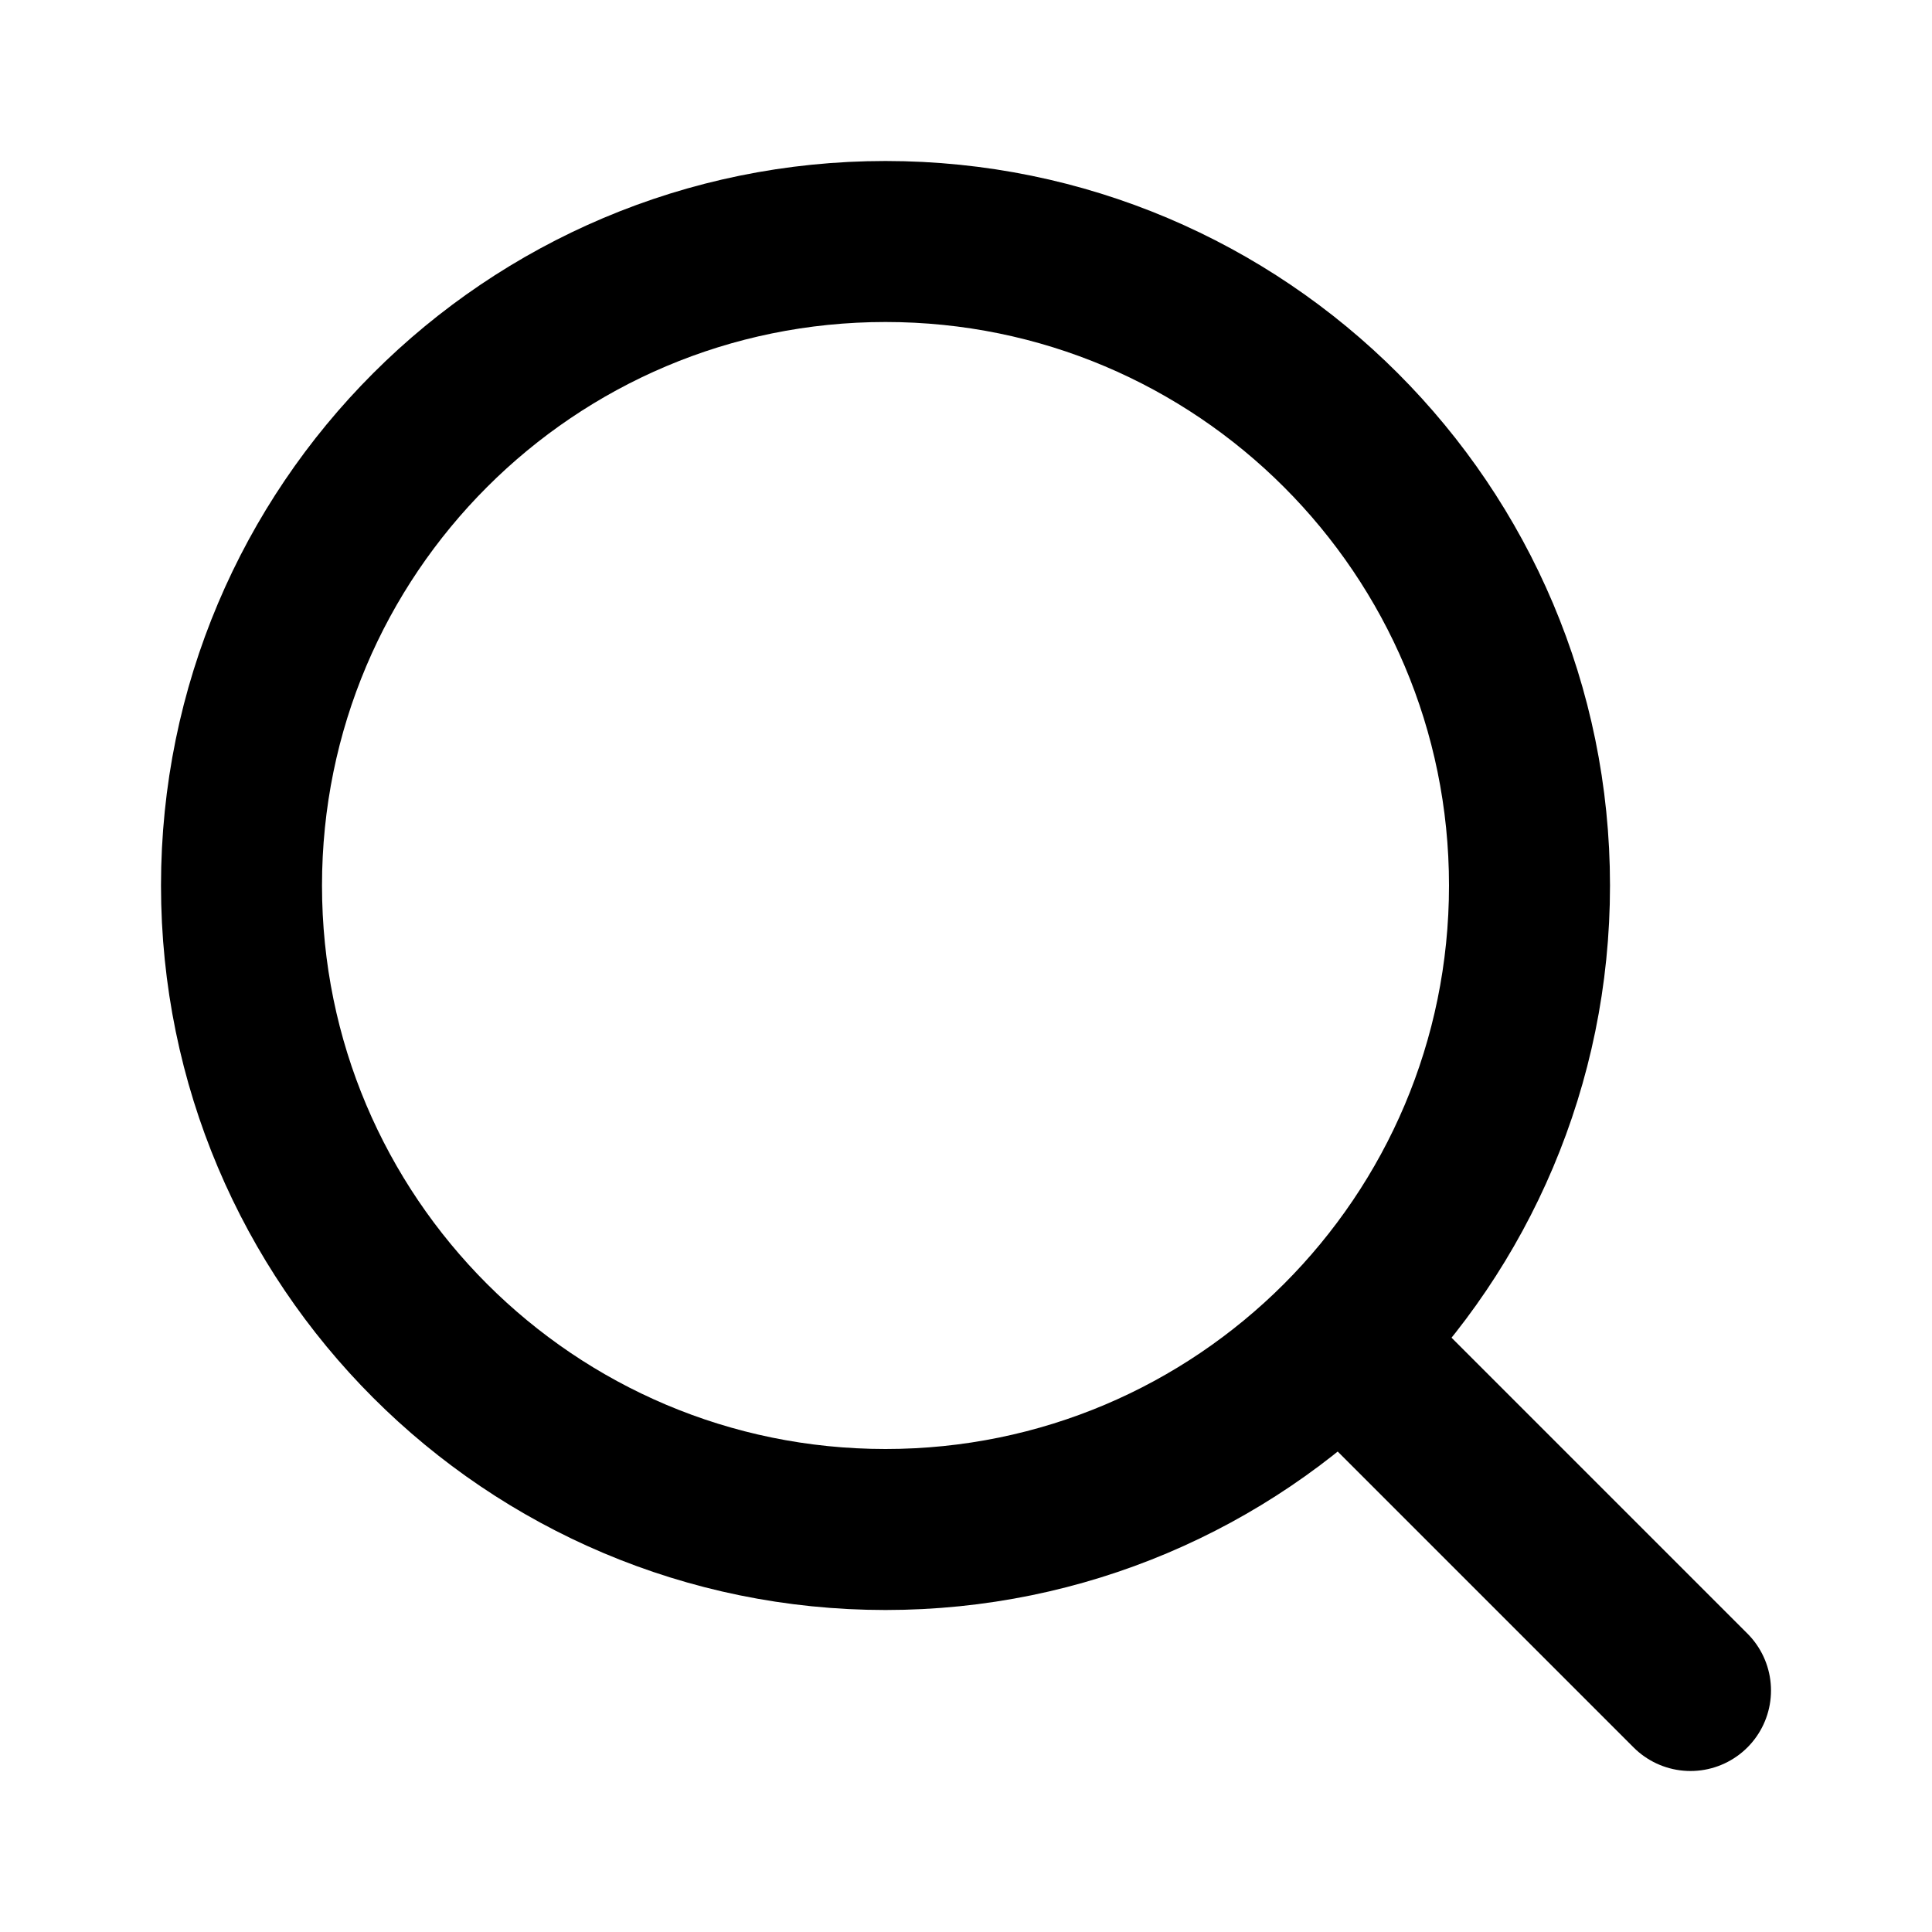
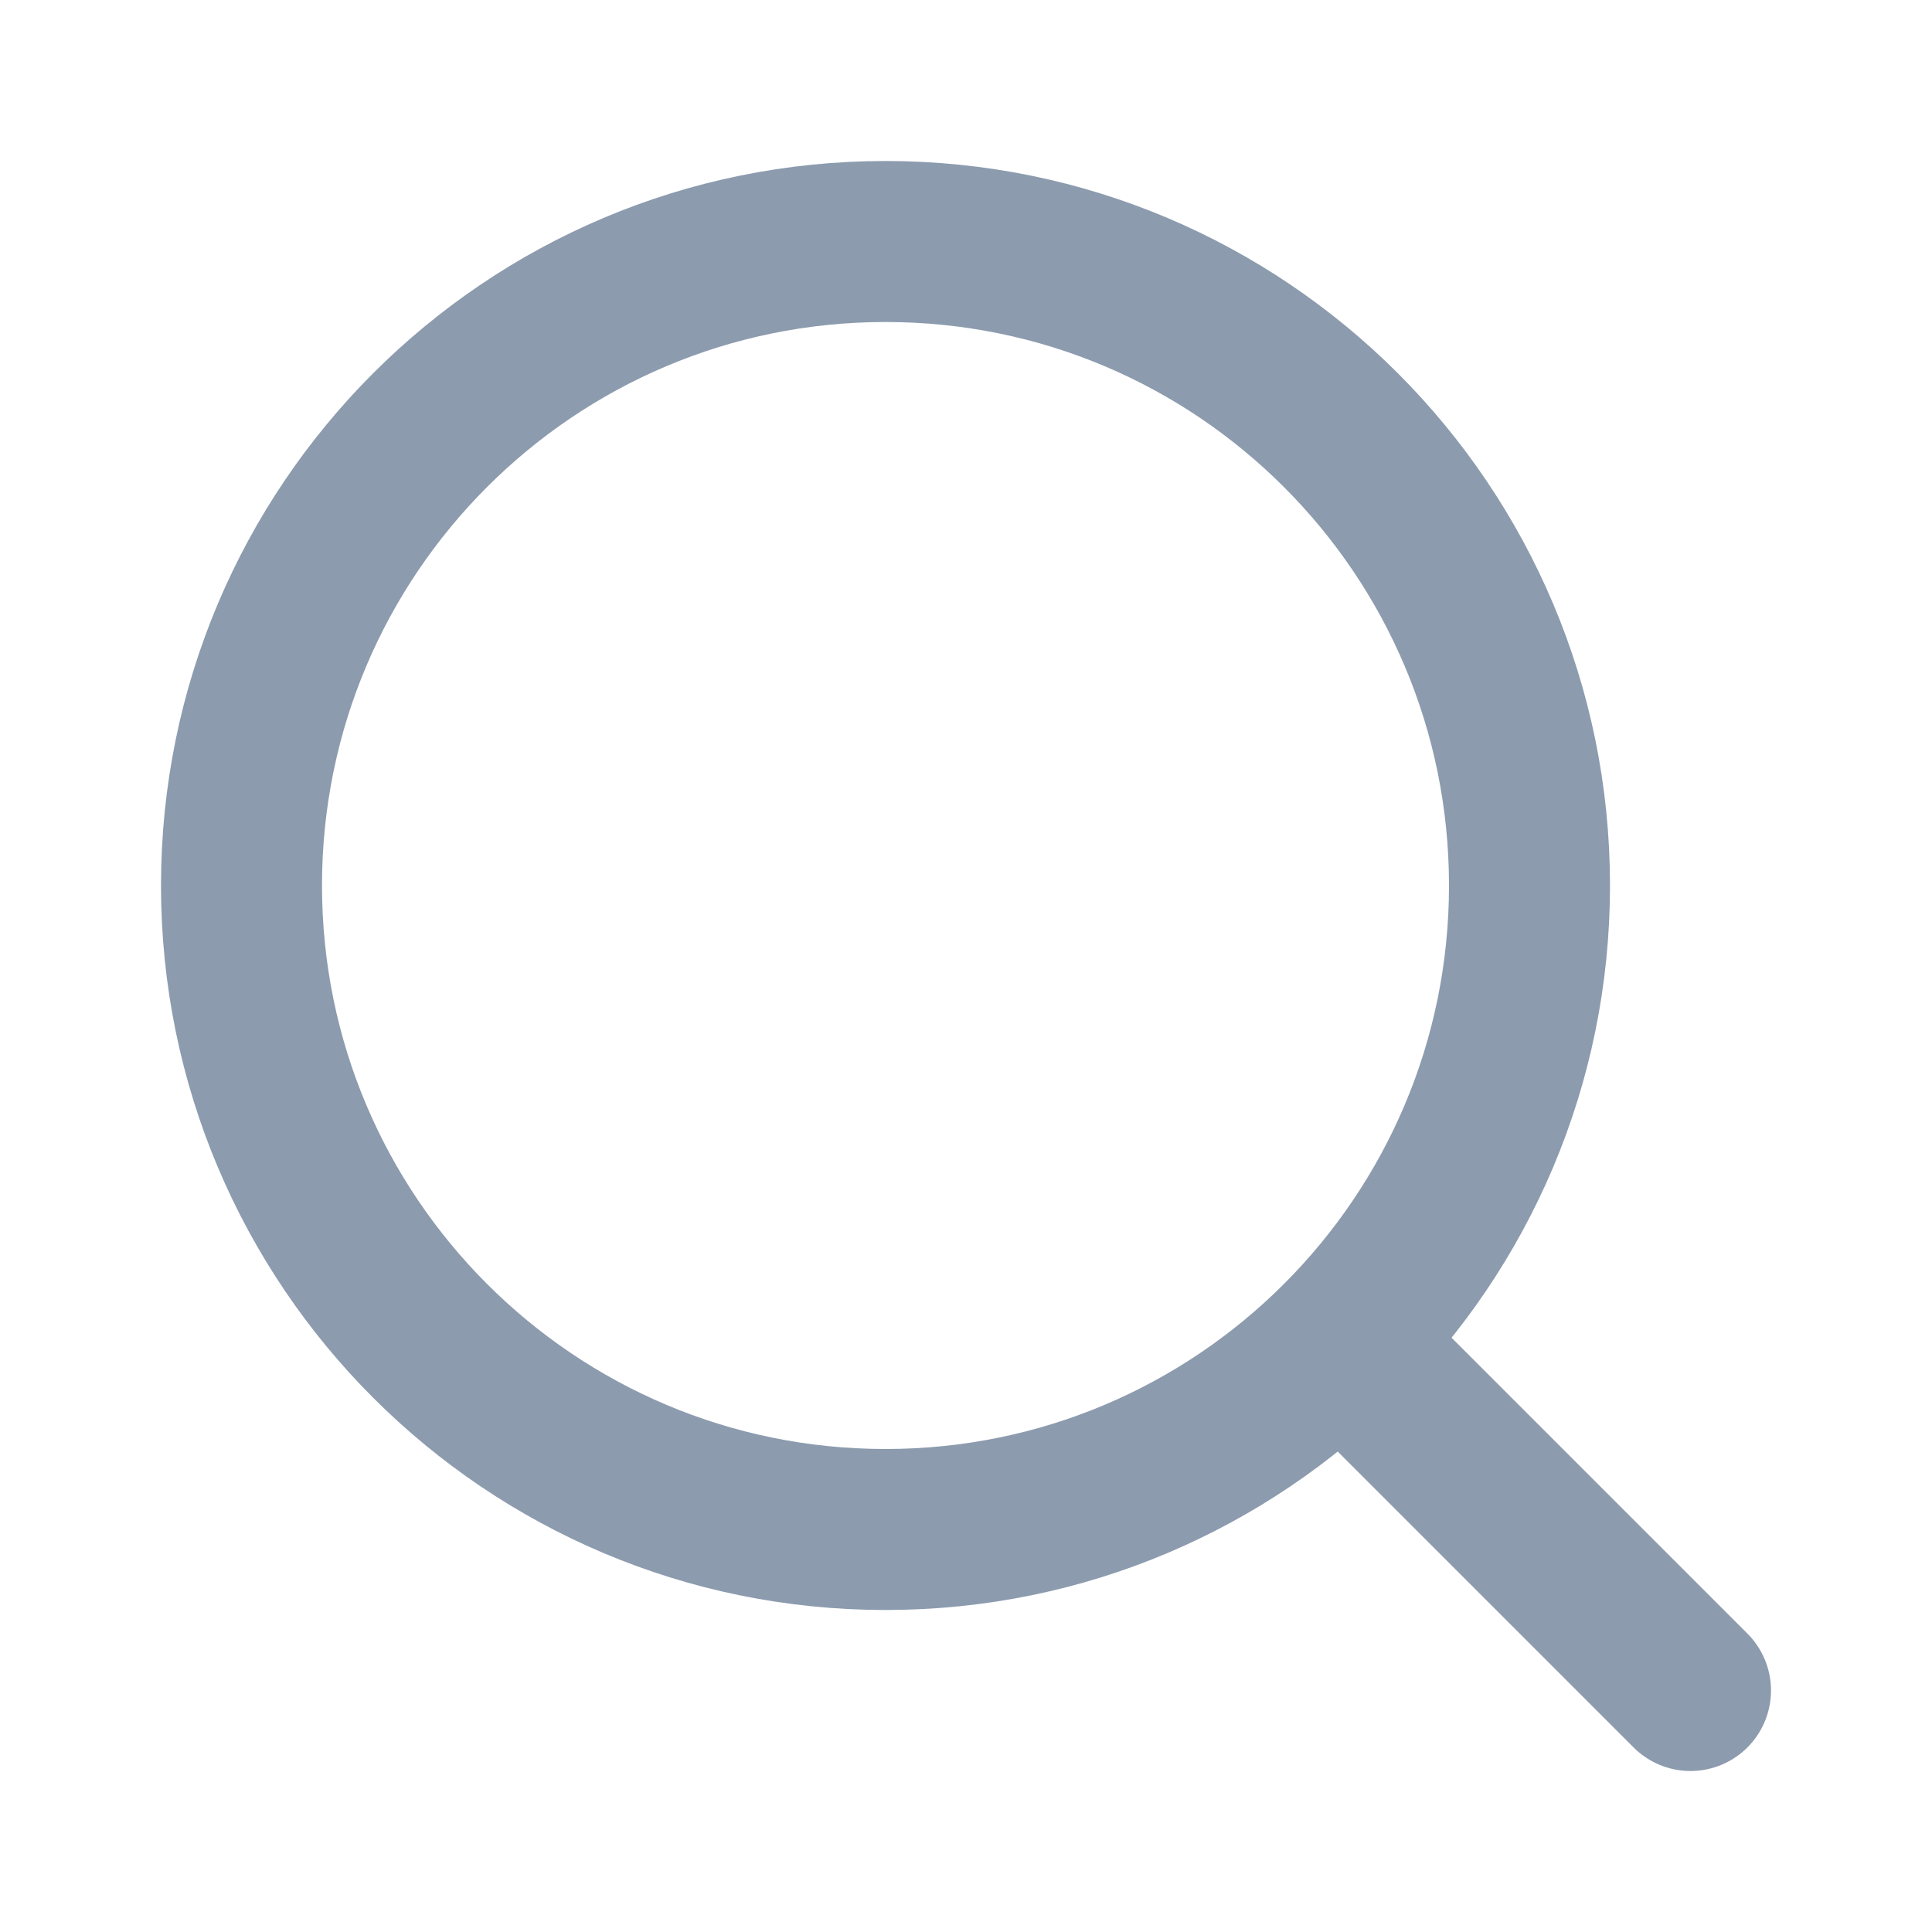
- <svg xmlns="http://www.w3.org/2000/svg" width="16" height="16" viewBox="0 0 24 24" fill="none" stroke="currentColor" stroke-width="2" stroke-linecap="round" stroke-linejoin="round">
+ <svg xmlns="http://www.w3.org/2000/svg" width="16" height="16" viewBox="0 0 24 24" fill="none" stroke="#8C9BAE" stroke-width="2" stroke-linecap="round" stroke-linejoin="round">
  <circle cx="11" cy="11" r="8" />
  <path d="m21 21-4.3-4.3" />
</svg>
